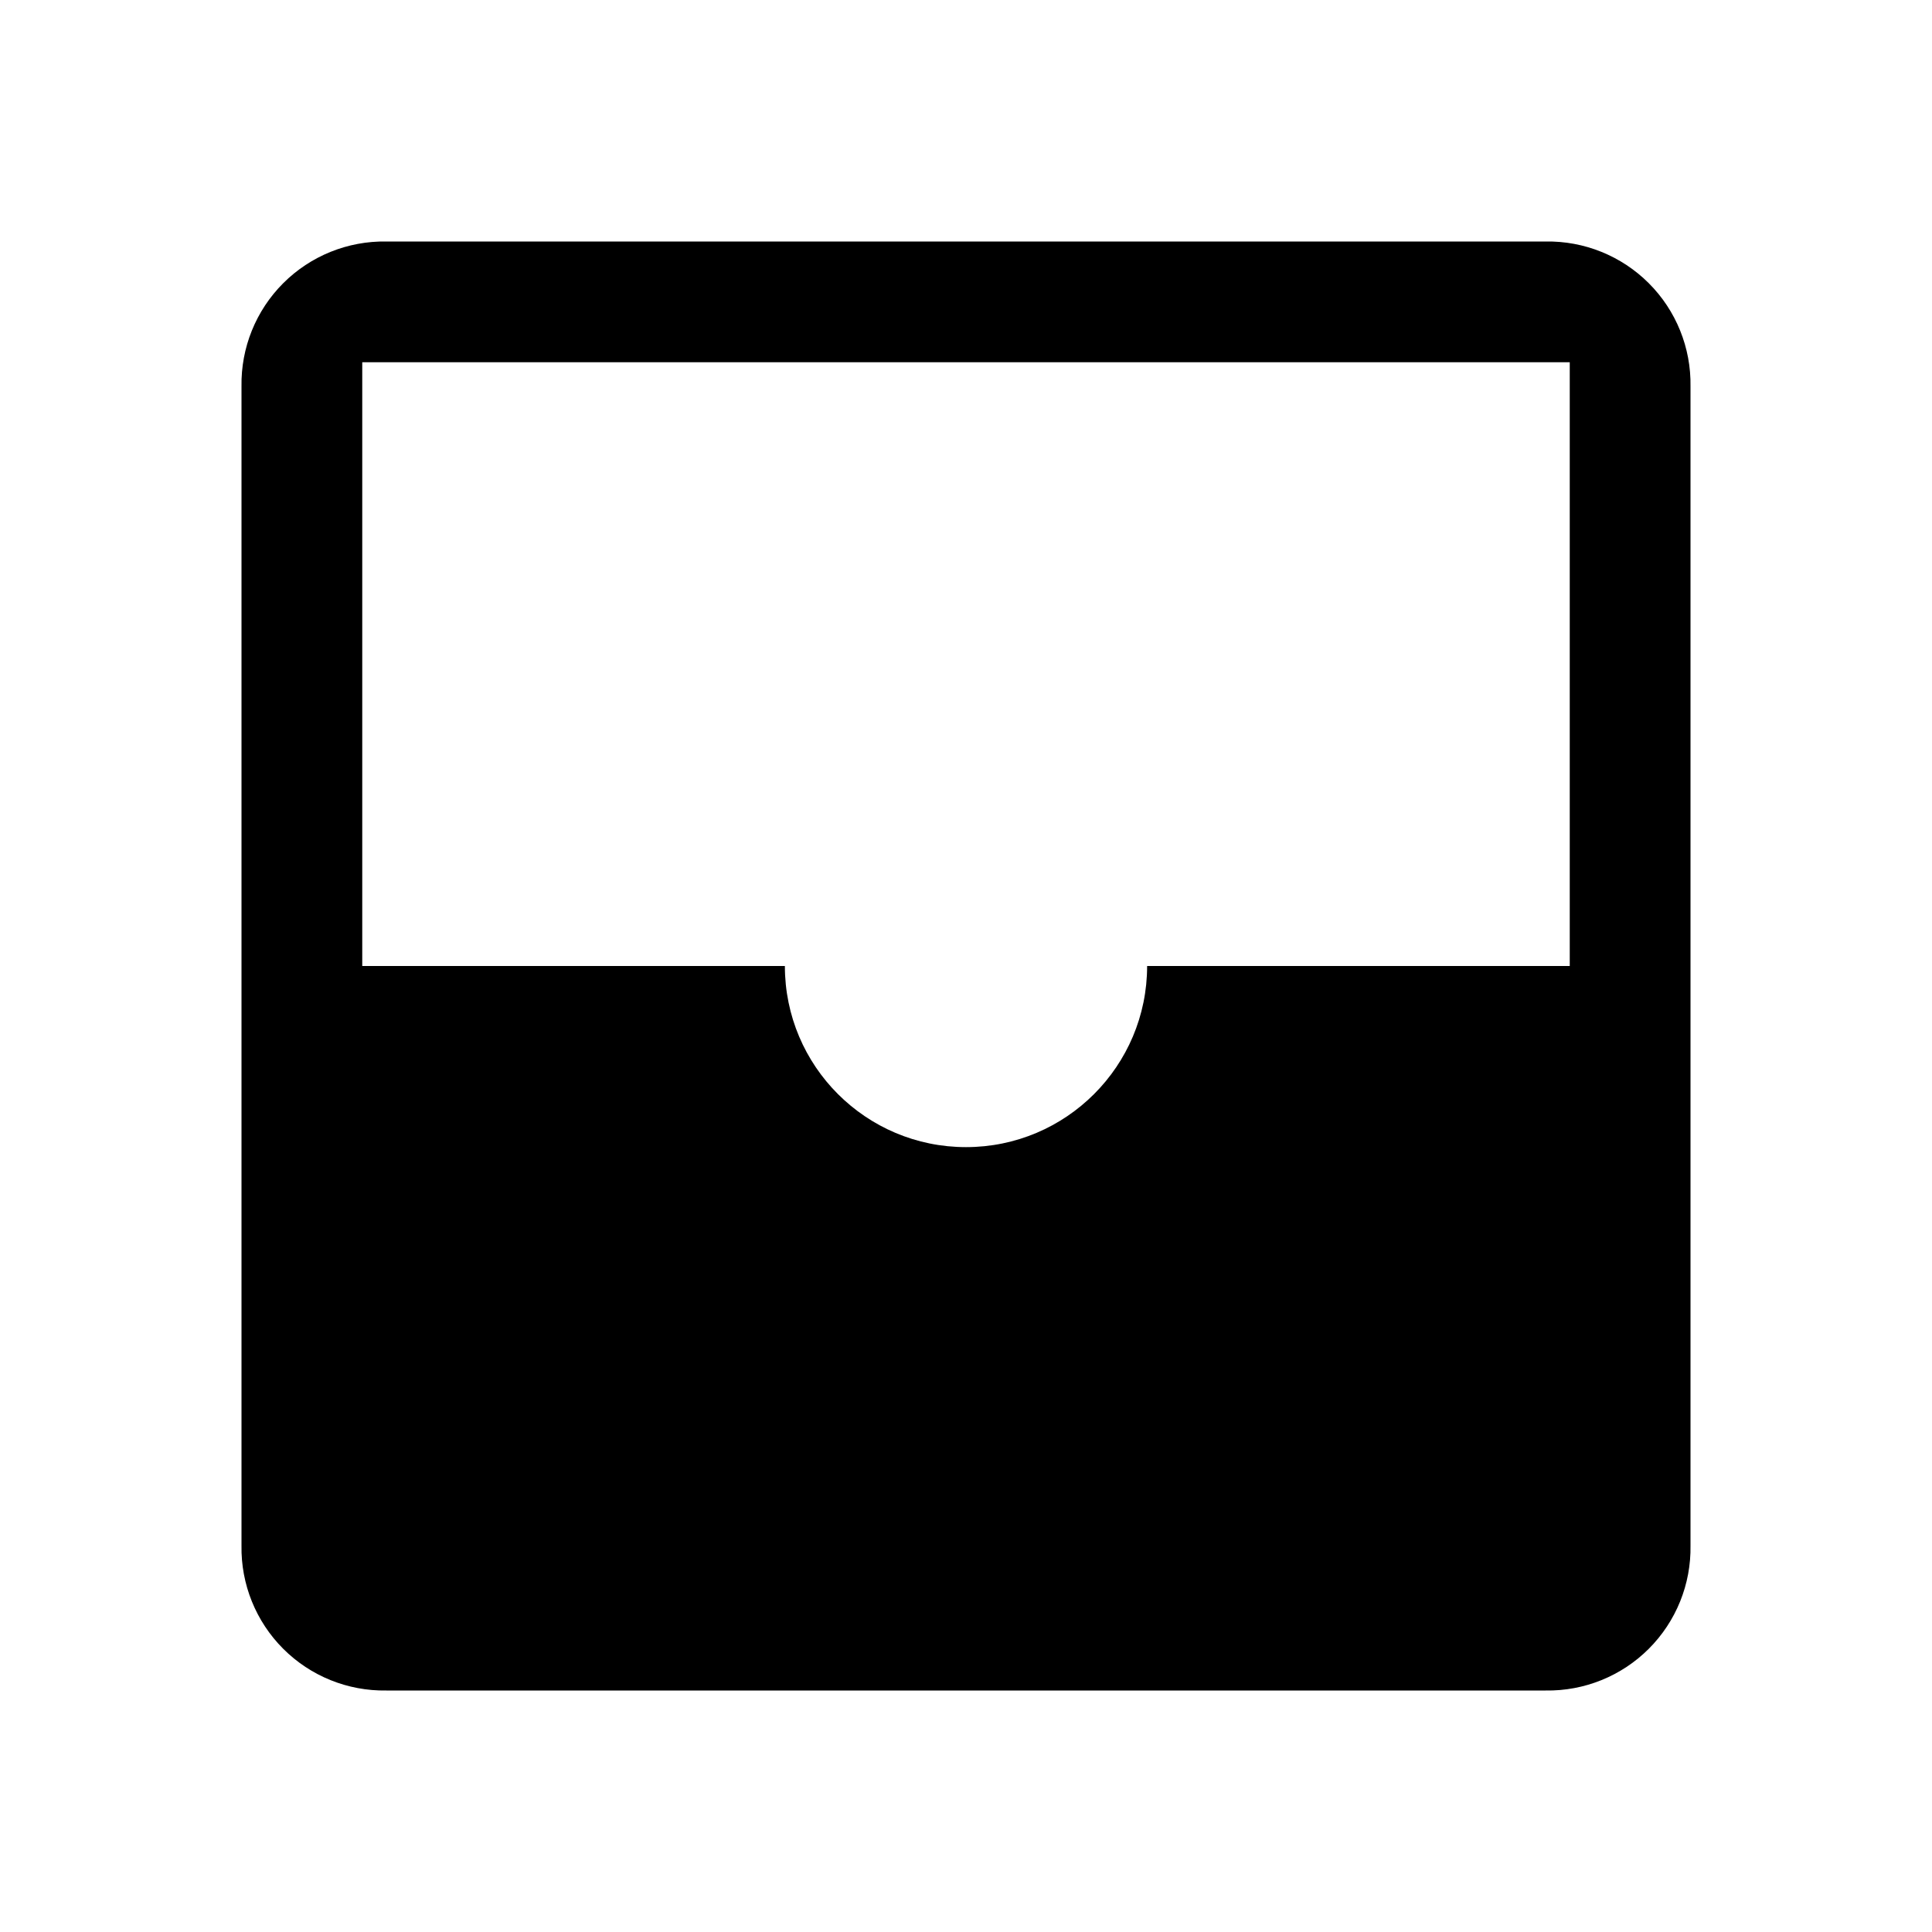
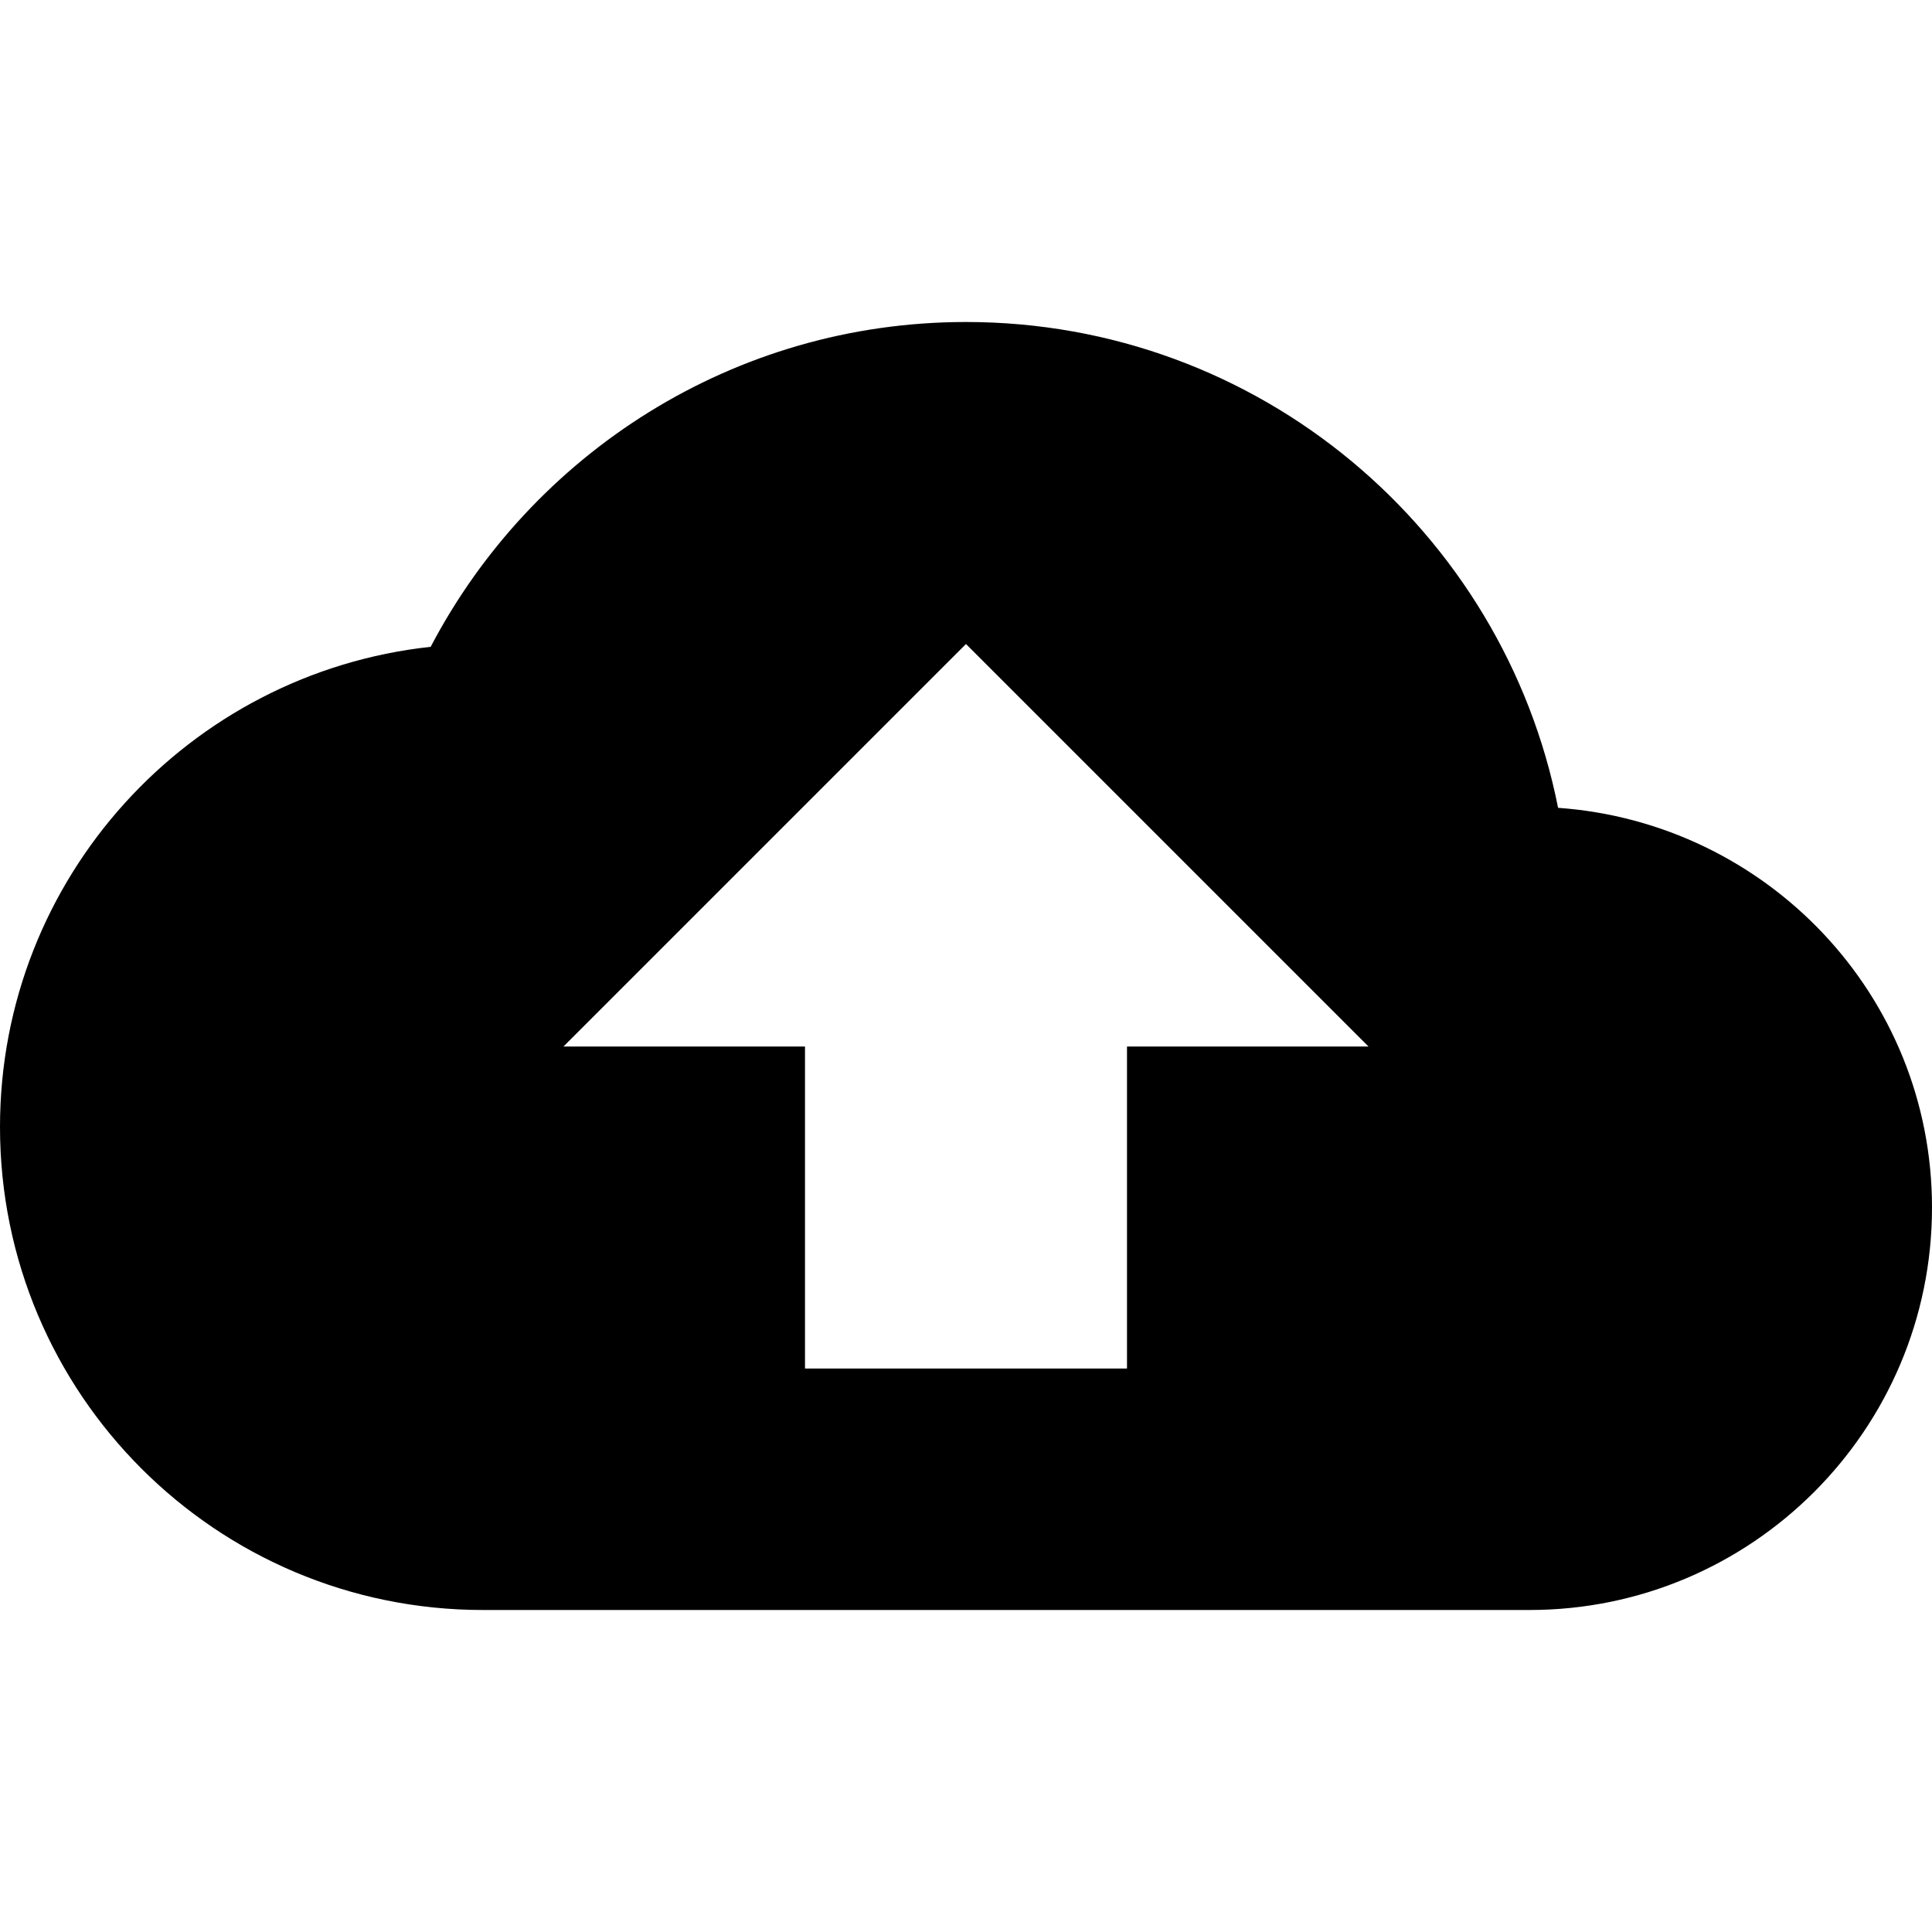
<svg xmlns="http://www.w3.org/2000/svg" class="svg-icon" style="width: 1em; height: 1em;vertical-align: middle;fill: currentColor;overflow: hidden;" viewBox="0 0 1024 1024" version="1.1">
-   <path d="M819.2 128H204.8A75.52 75.52 0 0 0 128 204.8v614.4A75.52 75.52 0 0 0 204.8 896h614.4a75.52 75.52 0 0 0 76.8-76.8V204.8A75.52 75.52 0 0 0 819.2 128zM192 192h640v320H608a96 96 0 0 1-192 0H192z" />
+   <path d="M825.813 428.16C796.8 281.387 667.307 170.667 512 170.667c-123.307 0-230.187 69.973-283.733 172.16C100.053 356.693 0 465.28 0 597.333c0 141.44 114.56 256 256 256h554.667c117.76 0 213.333-95.573 213.333-213.333 0-112.64-87.68-203.947-198.187-211.84zM597.333 554.667v170.667h-170.667v-170.667h-128l213.333-213.333 213.333 213.333h-128z" />
</svg>
